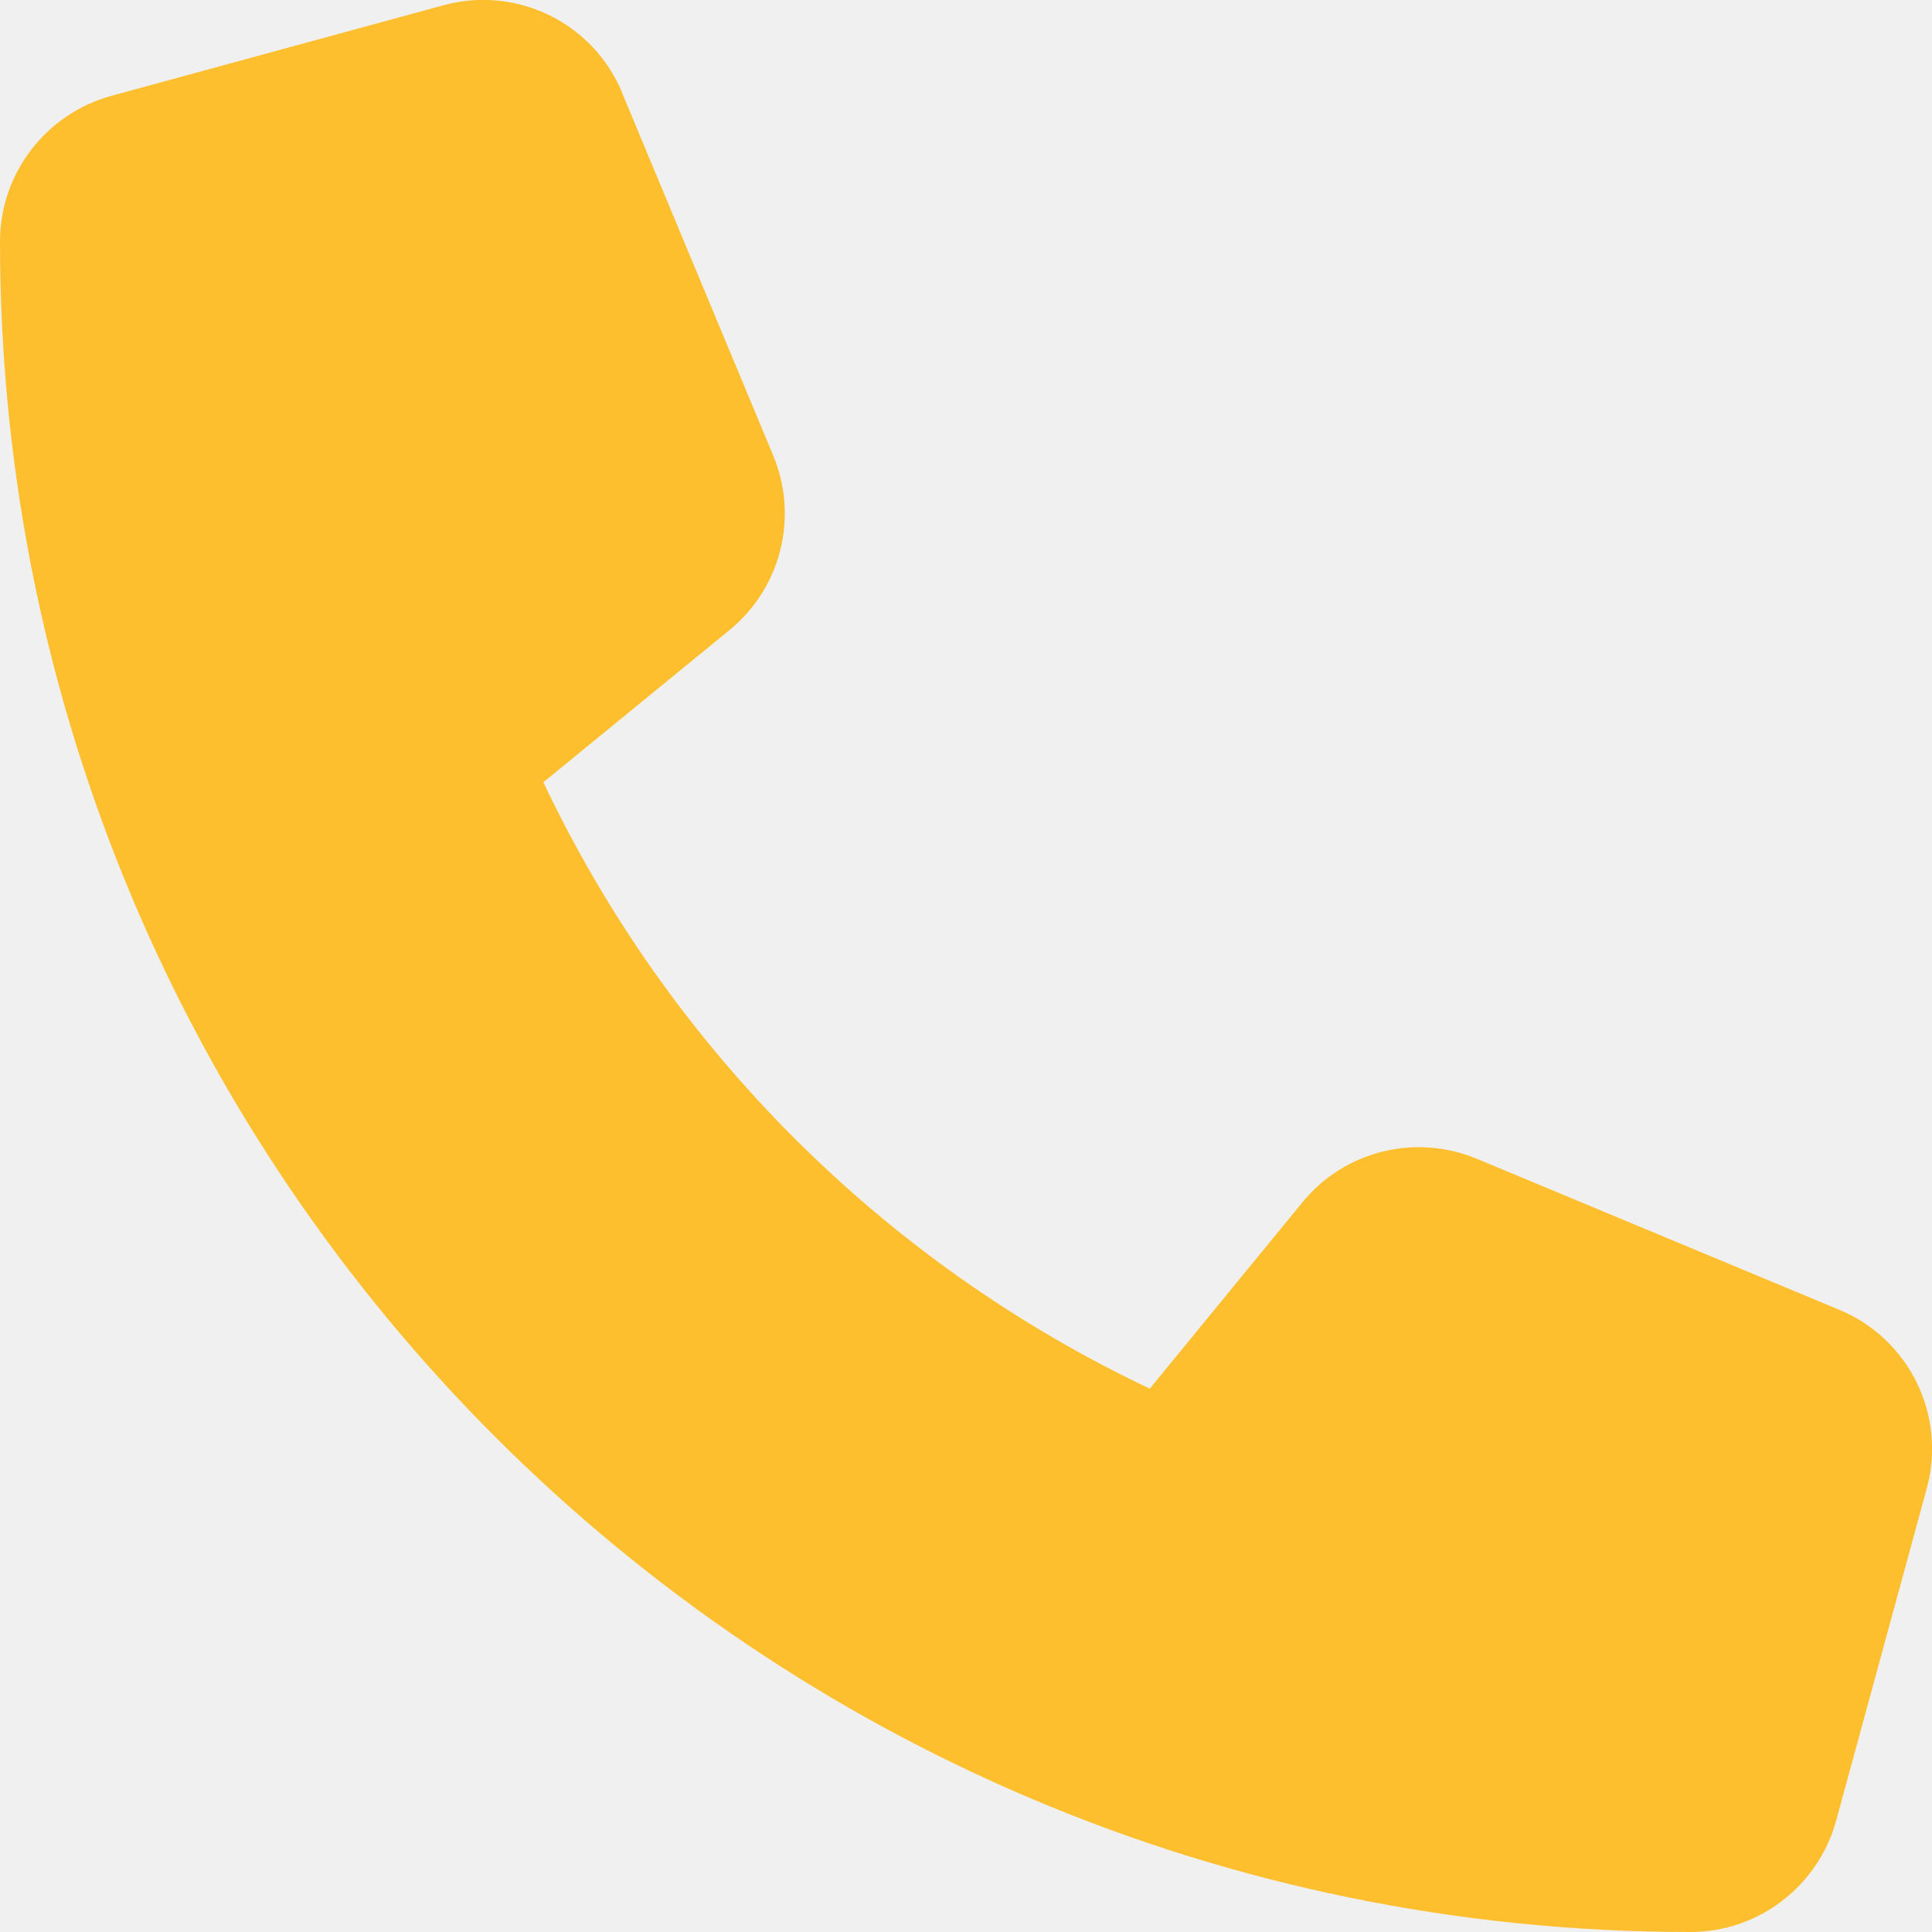
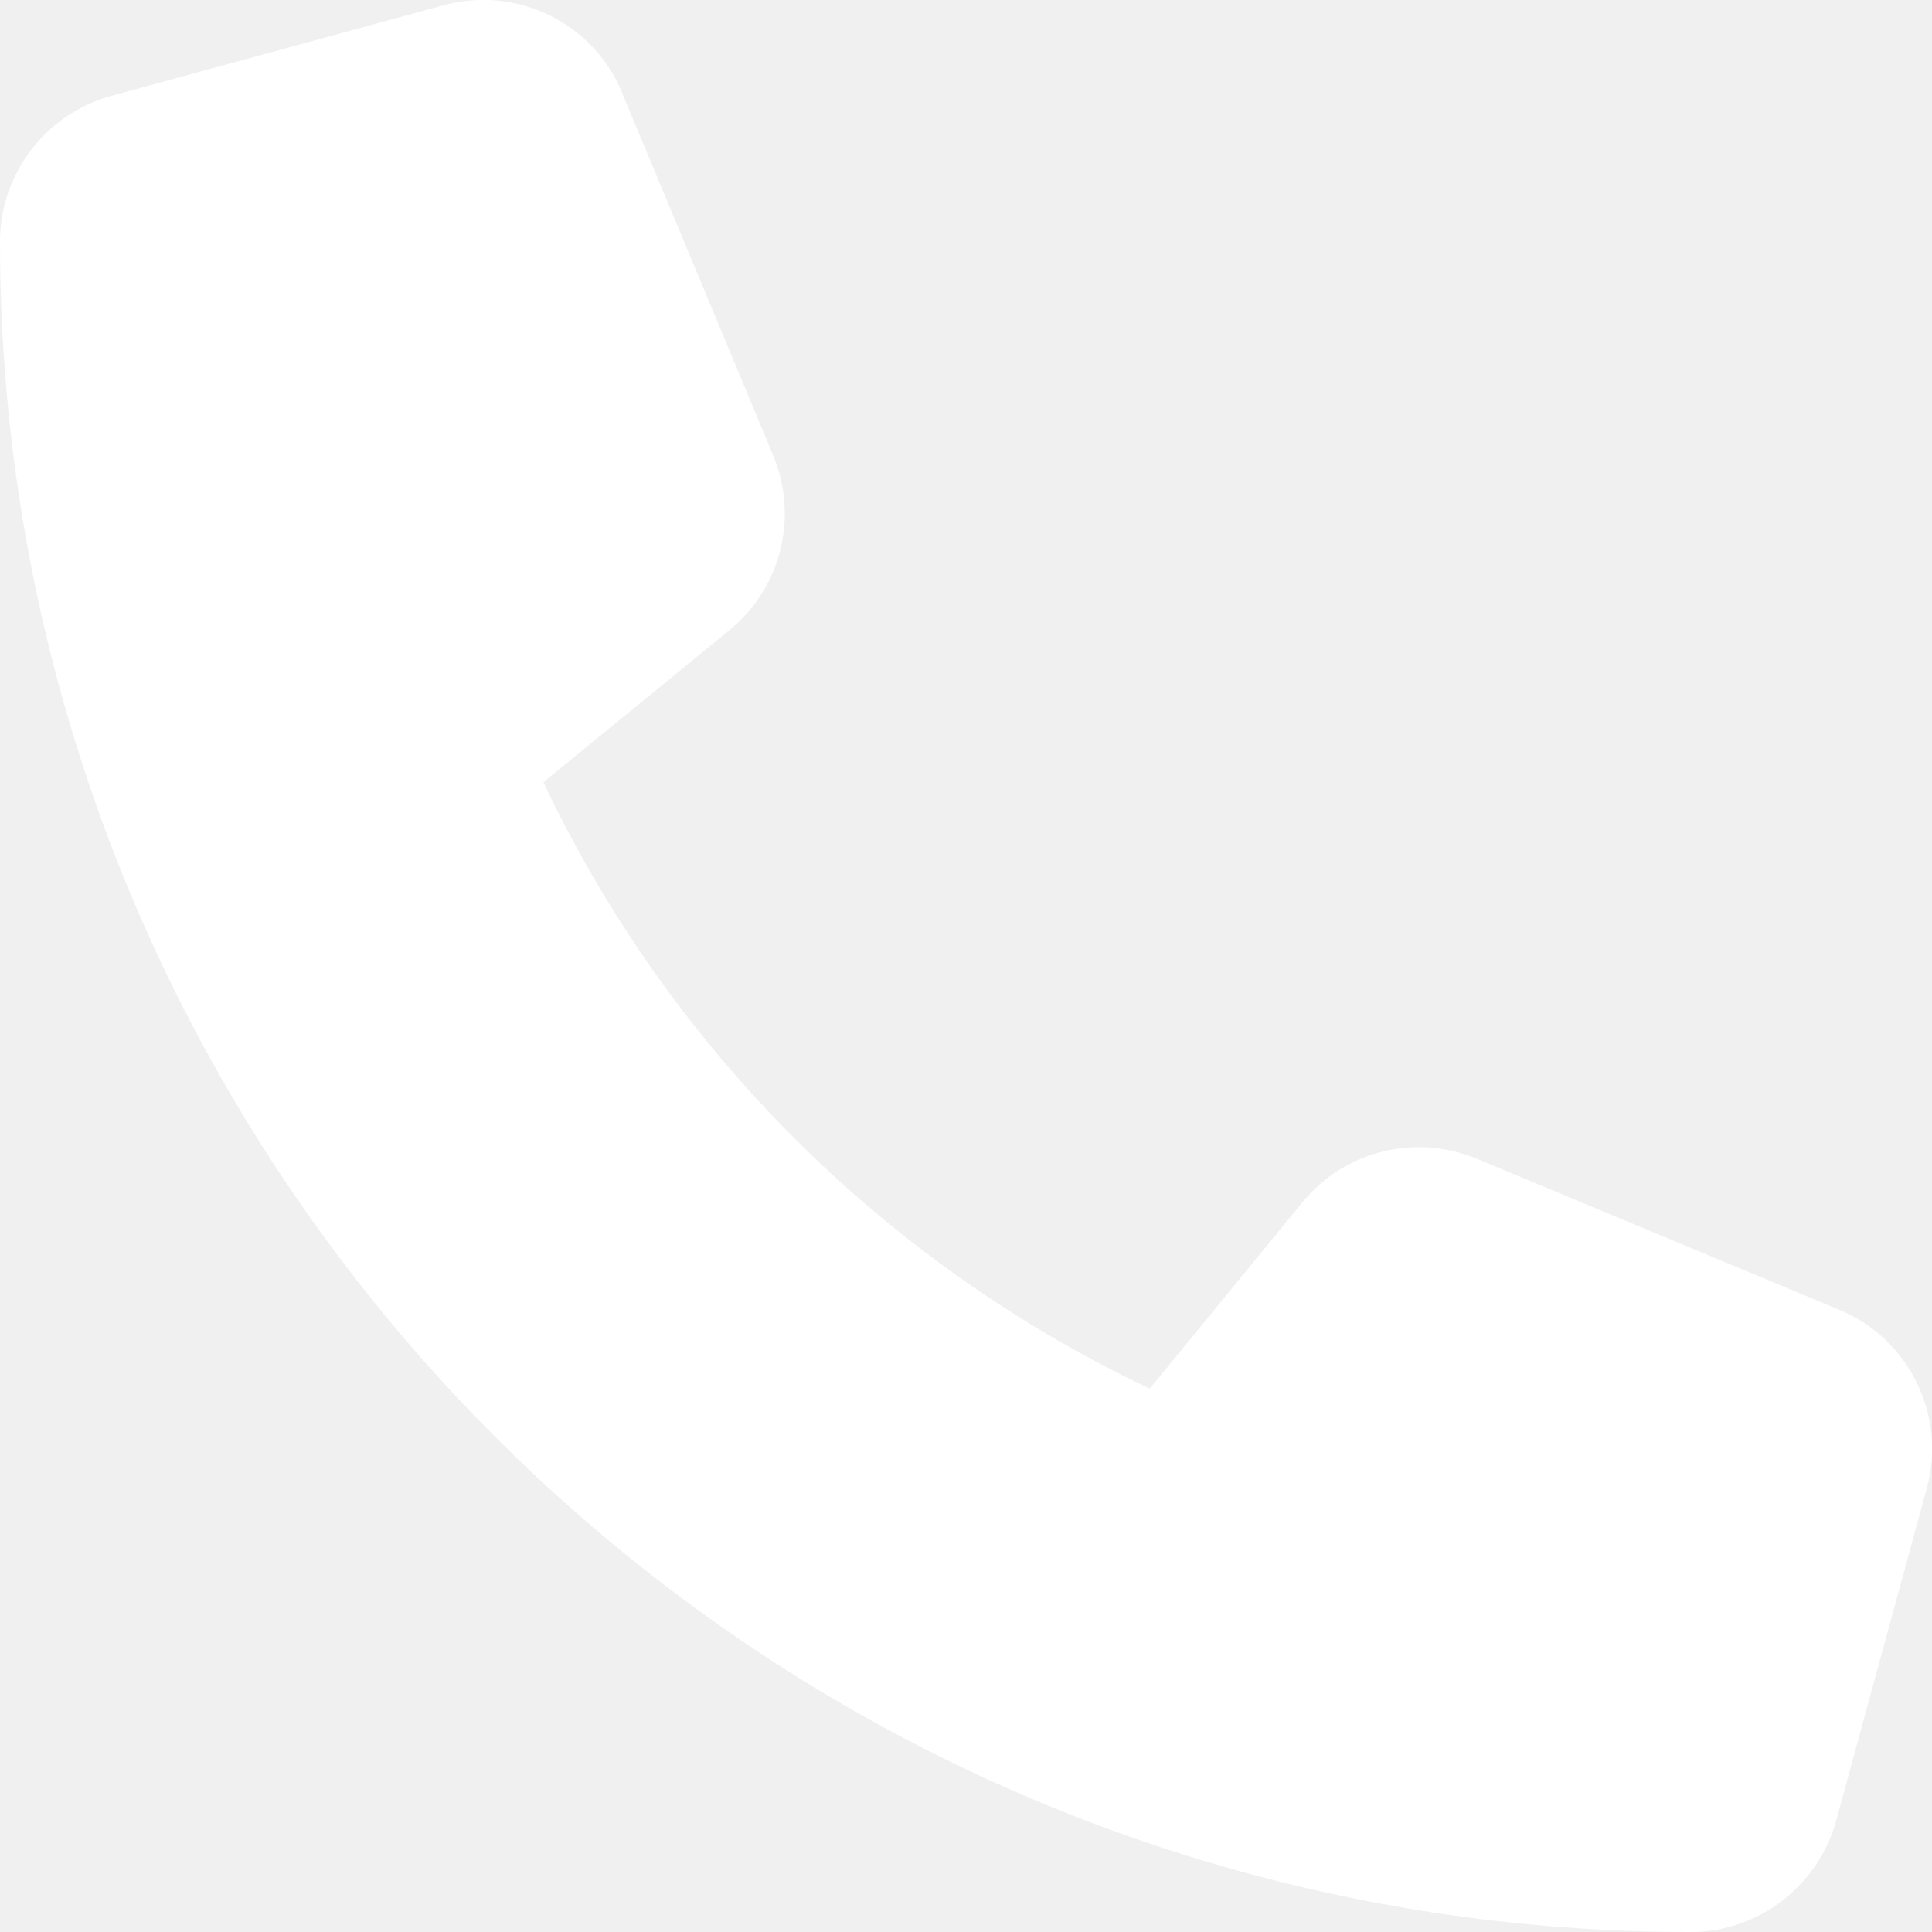
<svg xmlns="http://www.w3.org/2000/svg" viewBox="0 0 512 512">
-   <path fill="#FDBF2D" d="M164.9 24.6c-7.7-18.6-28-28.5-47.4-23.2l-88 24C12.1 30.2 0 46 0 64C0 311.4 200.6 512 448 512c18 0 33.8-12.1 38.6-29.5l24-88c5.3-19.4-4.6-39.7-23.2-47.4l-96-40c-16.3-6.8-35.2-2.1-46.3 11.6L304.7 368C234.3 334.7 177.3 277.7 144 207.3L193.3 167c13.7-11.2 18.4-30 11.6-46.3l-40-96z" />
+   <path fill="#ffffff" d="M164.9 24.6c-7.7-18.6-28-28.5-47.4-23.2l-88 24C12.1 30.2 0 46 0 64C0 311.4 200.6 512 448 512c18 0 33.8-12.1 38.6-29.5l24-88c5.3-19.4-4.6-39.7-23.2-47.4l-96-40c-16.3-6.8-35.2-2.1-46.3 11.6L304.7 368C234.3 334.7 177.3 277.7 144 207.3L193.3 167c13.7-11.2 18.4-30 11.6-46.3l-40-96z" />
</svg>
